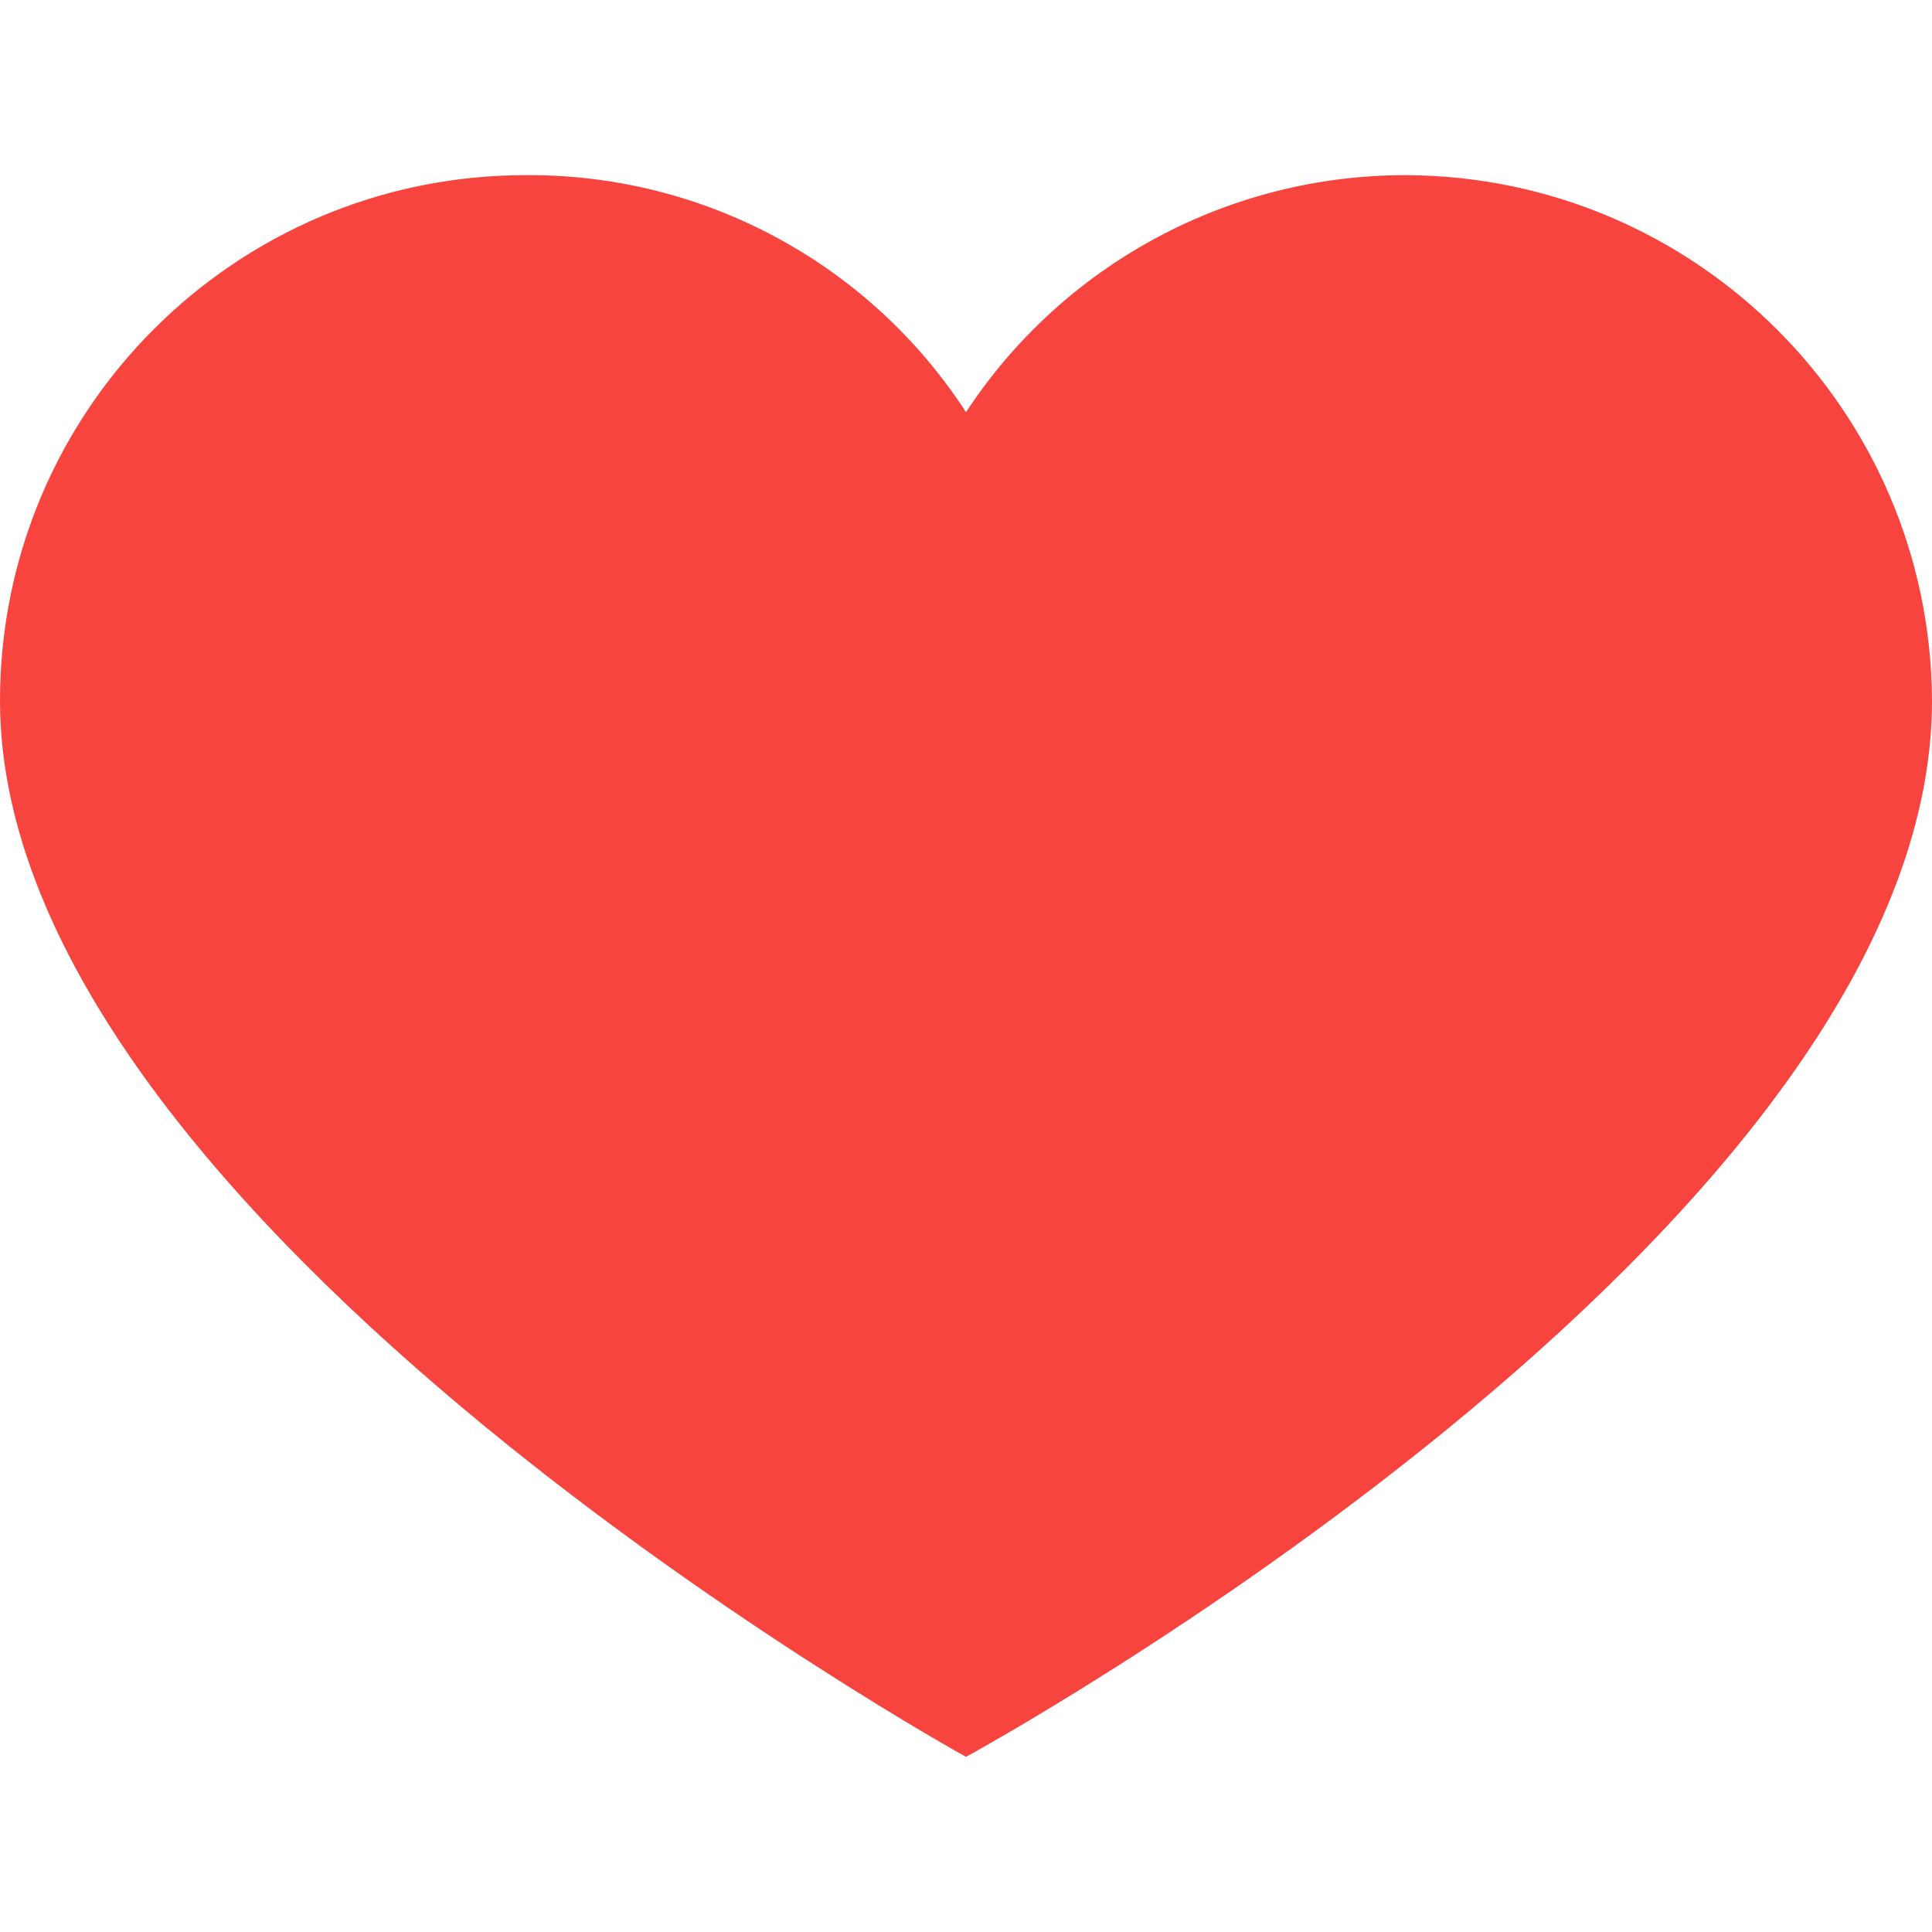
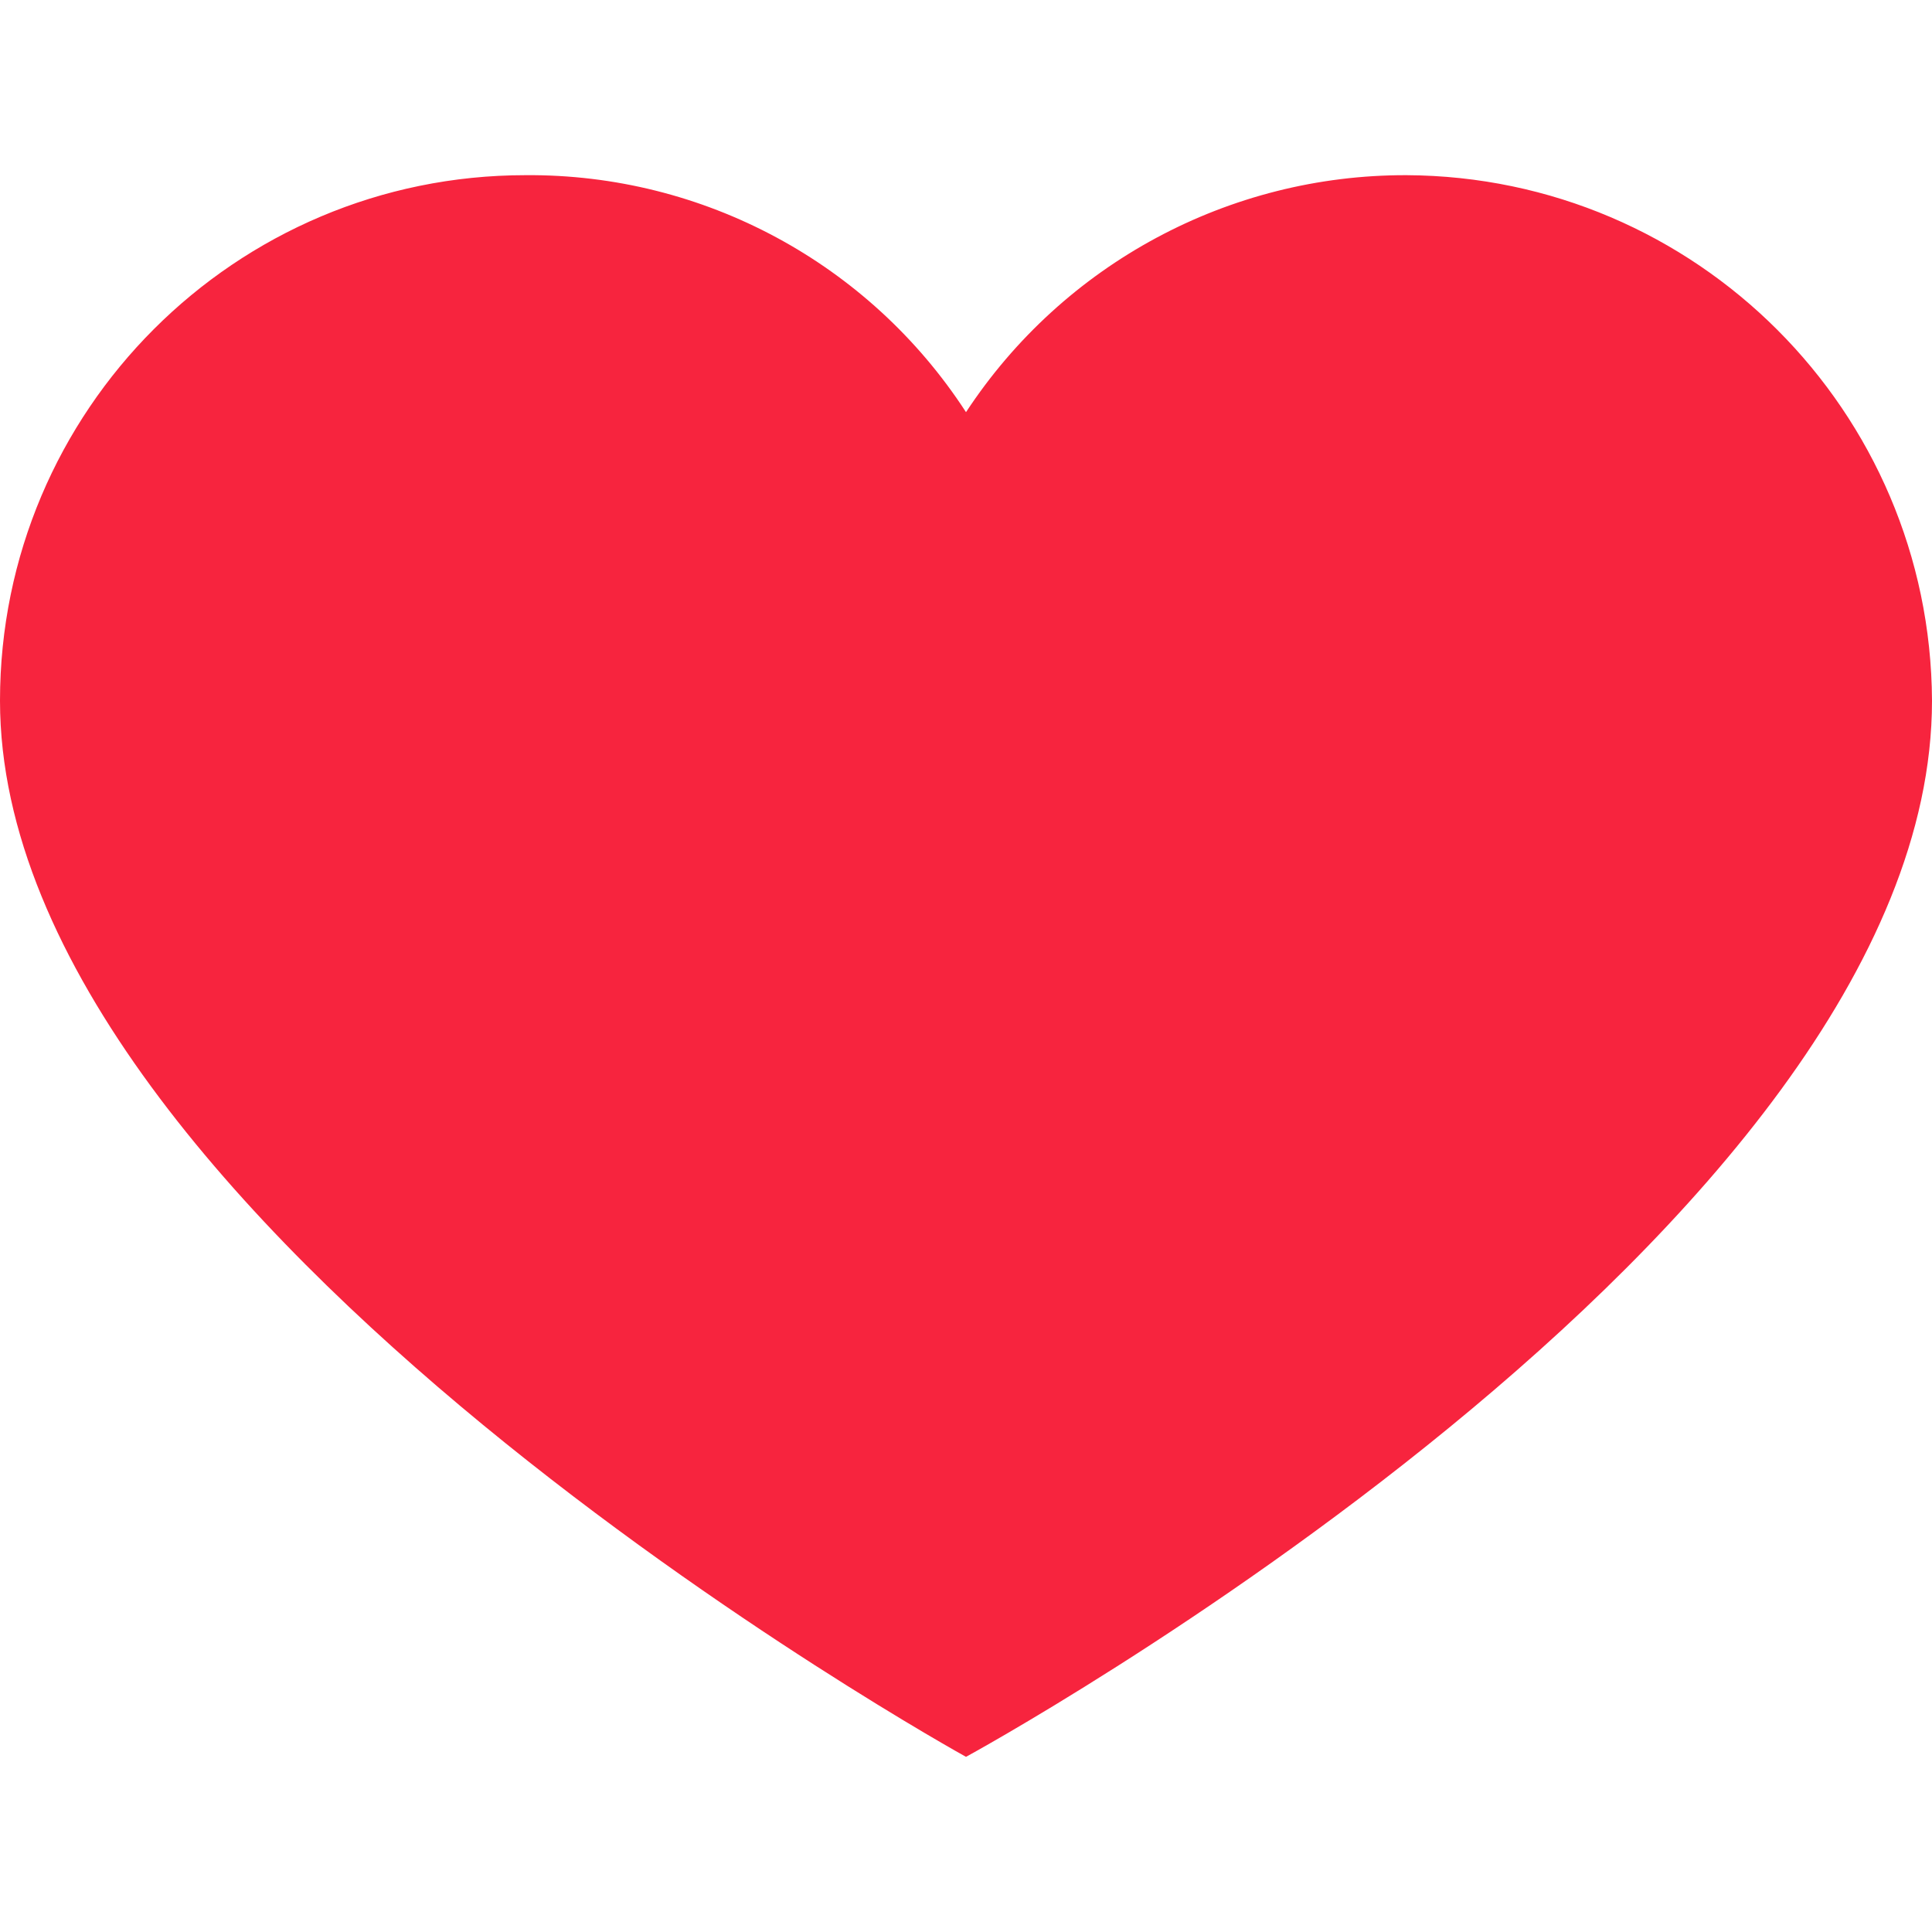
<svg xmlns="http://www.w3.org/2000/svg" version="1.1" id="Capa_1" x="0px" y="0px" viewBox="0 0 391.837 391.837" style="enable-background:new 0 0 391.837 391.837;" xml:space="preserve">
  <g>
-     <path style="fill:#F7443E;" d="M285.257,35.528c58.743,0.286,106.294,47.836,106.58,106.58   c0,107.624-195.918,214.204-195.918,214.204S0,248.165,0,142.108c0-58.862,47.717-106.58,106.58-106.58l0,0   c36.032-0.281,69.718,17.842,89.339,48.065C215.674,53.517,249.273,35.441,285.257,35.528z" />
+     <path style="fill:#F7243E;" d="M285.257,35.528c58.743,0.286,106.294,47.836,106.58,106.58   c0,107.624-195.918,214.204-195.918,214.204S0,248.165,0,142.108c0-58.862,47.717-106.58,106.58-106.58l0,0   c36.032-0.281,69.718,17.842,89.339,48.065C215.674,53.517,249.273,35.441,285.257,35.528z" />
  </g>
  <g>
</g>
  <g>
</g>
  <g>
</g>
  <g>
</g>
  <g>
</g>
  <g>
</g>
  <g>
</g>
  <g>
</g>
  <g>
</g>
  <g>
</g>
  <g>
</g>
  <g>
</g>
  <g>
</g>
  <g>
</g>
  <g>
</g>
</svg>
